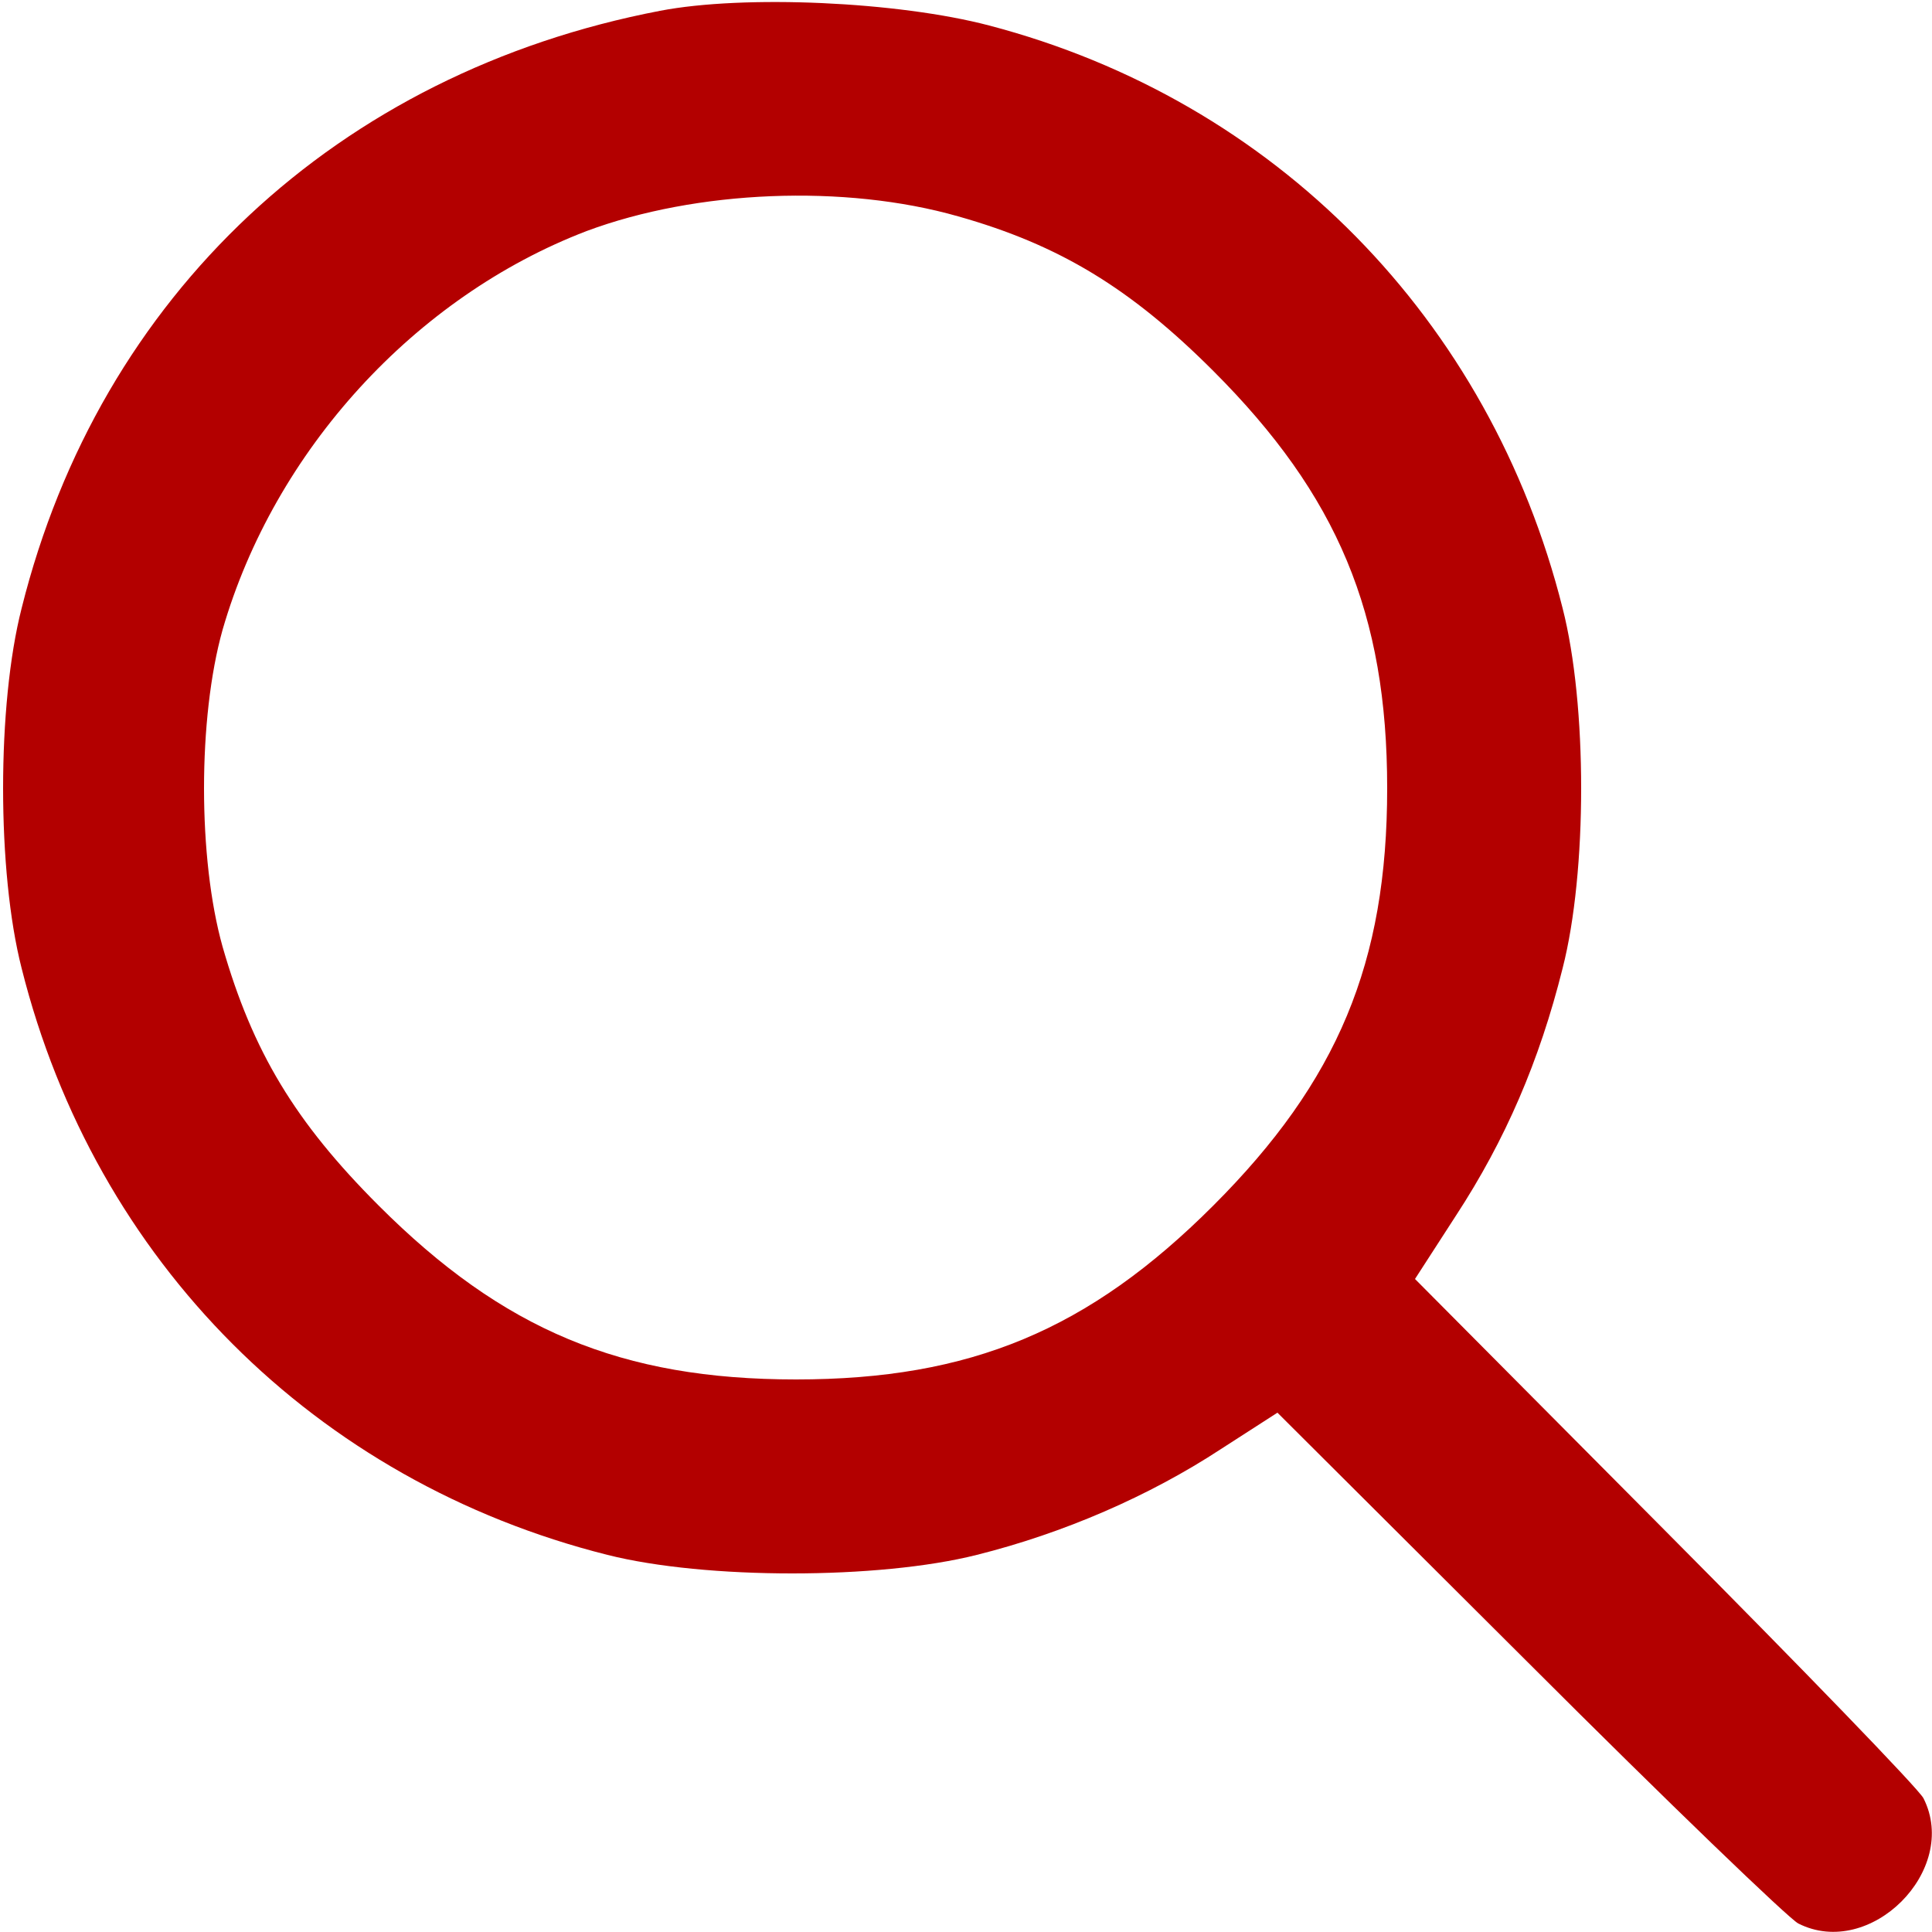
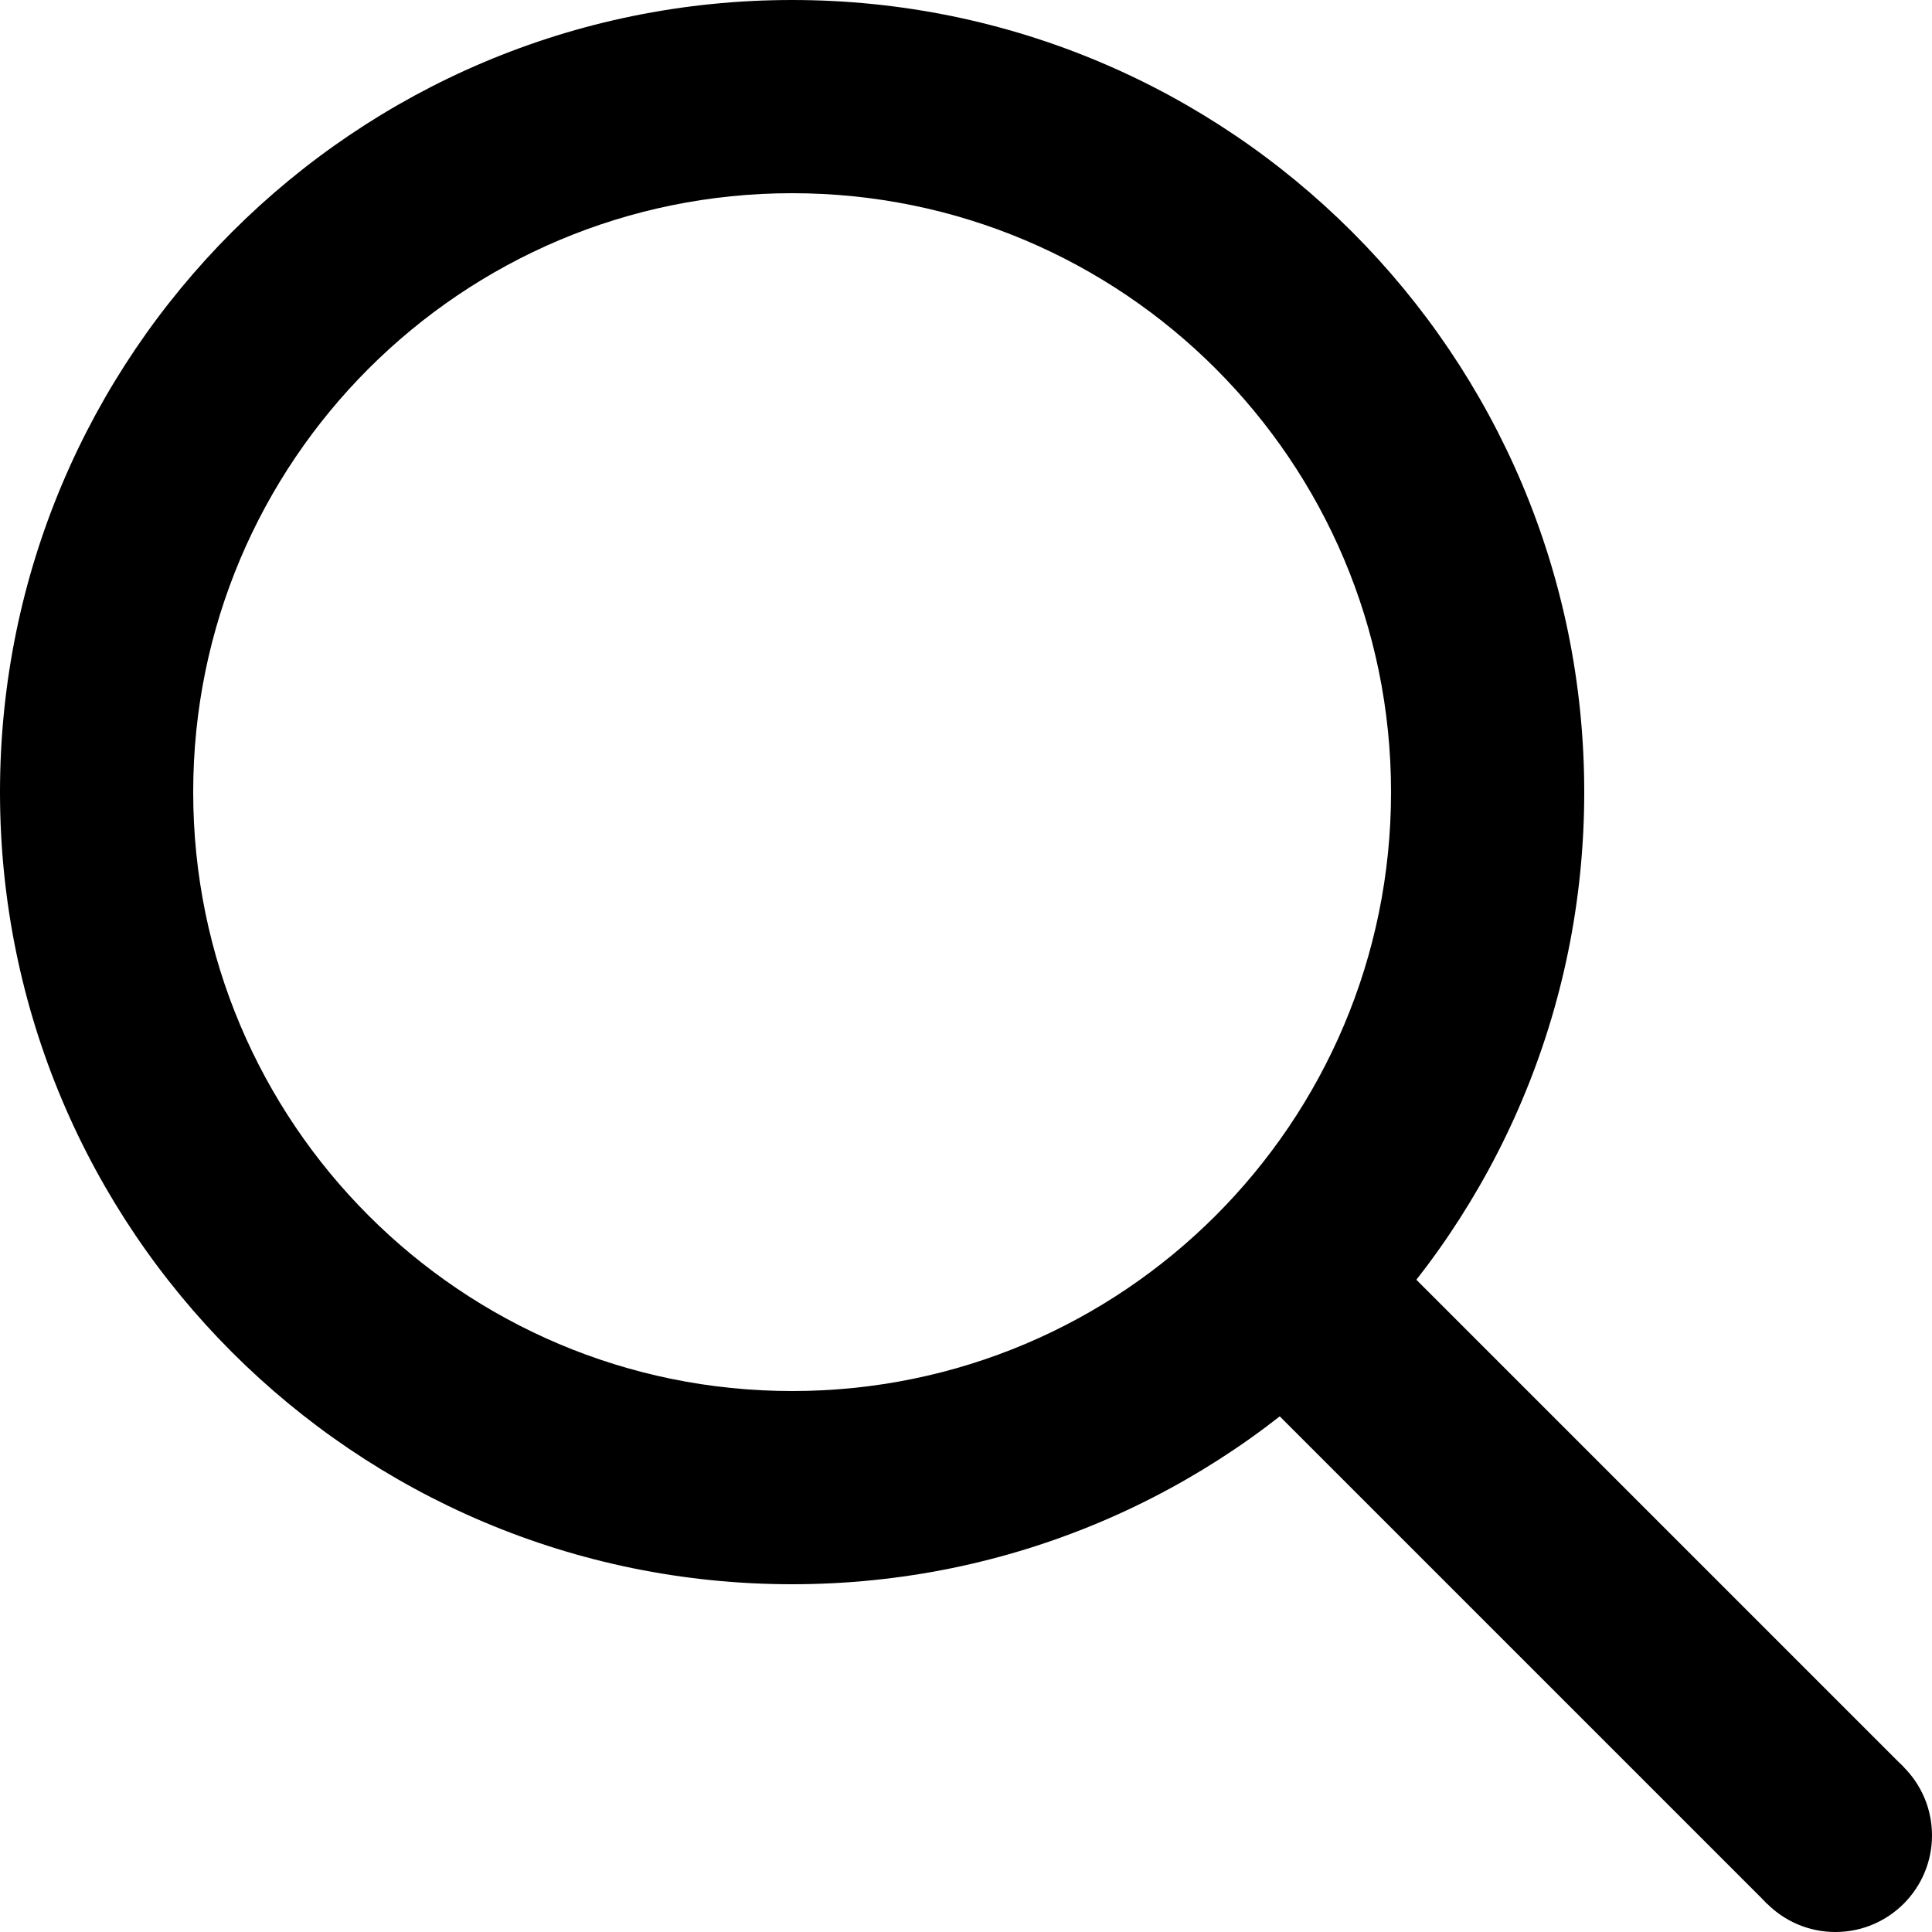
- <svg xmlns="http://www.w3.org/2000/svg" version="1.0" width="250pt" height="250pt" viewBox="0 0 250 250" preserveAspectRatio="xMidYMid meet">
-   <g transform="translate(0,250) scale(0.1,-0.1)" fill="#b30000" stroke="none">
-     <path d="M854 2486 c-417 -80 -725 -368 -826 -773 -32 -125 -32 -341 0 -466 95 -379 380 -664 758 -759 127 -32 351 -32 478 0 112 28 223 76 316 137 l73 47 326 -325 c179 -179 336 -330 348 -336 93 -47 209 69 162 162 -6 12 -157 168 -335 347 l-323 325 53 82 c64 98 108 200 138 320 32 125 32 341 0 466 -94 374 -372 657 -742 754 -118 31 -317 40 -426 19z m386 -266 c131 -37 223 -93 330 -200 161 -161 225 -314 225 -540 0 -226 -64 -379 -225 -540 -161 -161 -314 -225 -540 -225 -226 0 -379 64 -540 225 -108 108 -163 199 -202 335 -32 114 -32 296 0 410 67 232 249 431 471 516 142 53 334 61 481 19z" />
-   </g>
+ <svg xmlns="http://www.w3.org/2000/svg" version="1.0" width="250" height="250" viewBox="0 0 250 250" preserveAspectRatio="xMidYMid meet">
+   <path d="M 102.5 0         A 102.5 102.5 0 1 1 102.5 205         A 102.5 102.5 0 1 1 102.5 0         M 102.5 25         A 77.5 77.5 0 0 0 102.5 180         A 77.5 77.5 0 0 0 102.5 25 Z     " />
+   <circle cx="237.5" cy="237.5" r="12.5" />
+   <path d="M 246.339,228.661         L 176.339,158.661 158.661,176.339 228.661,246.338     " />
</svg>
